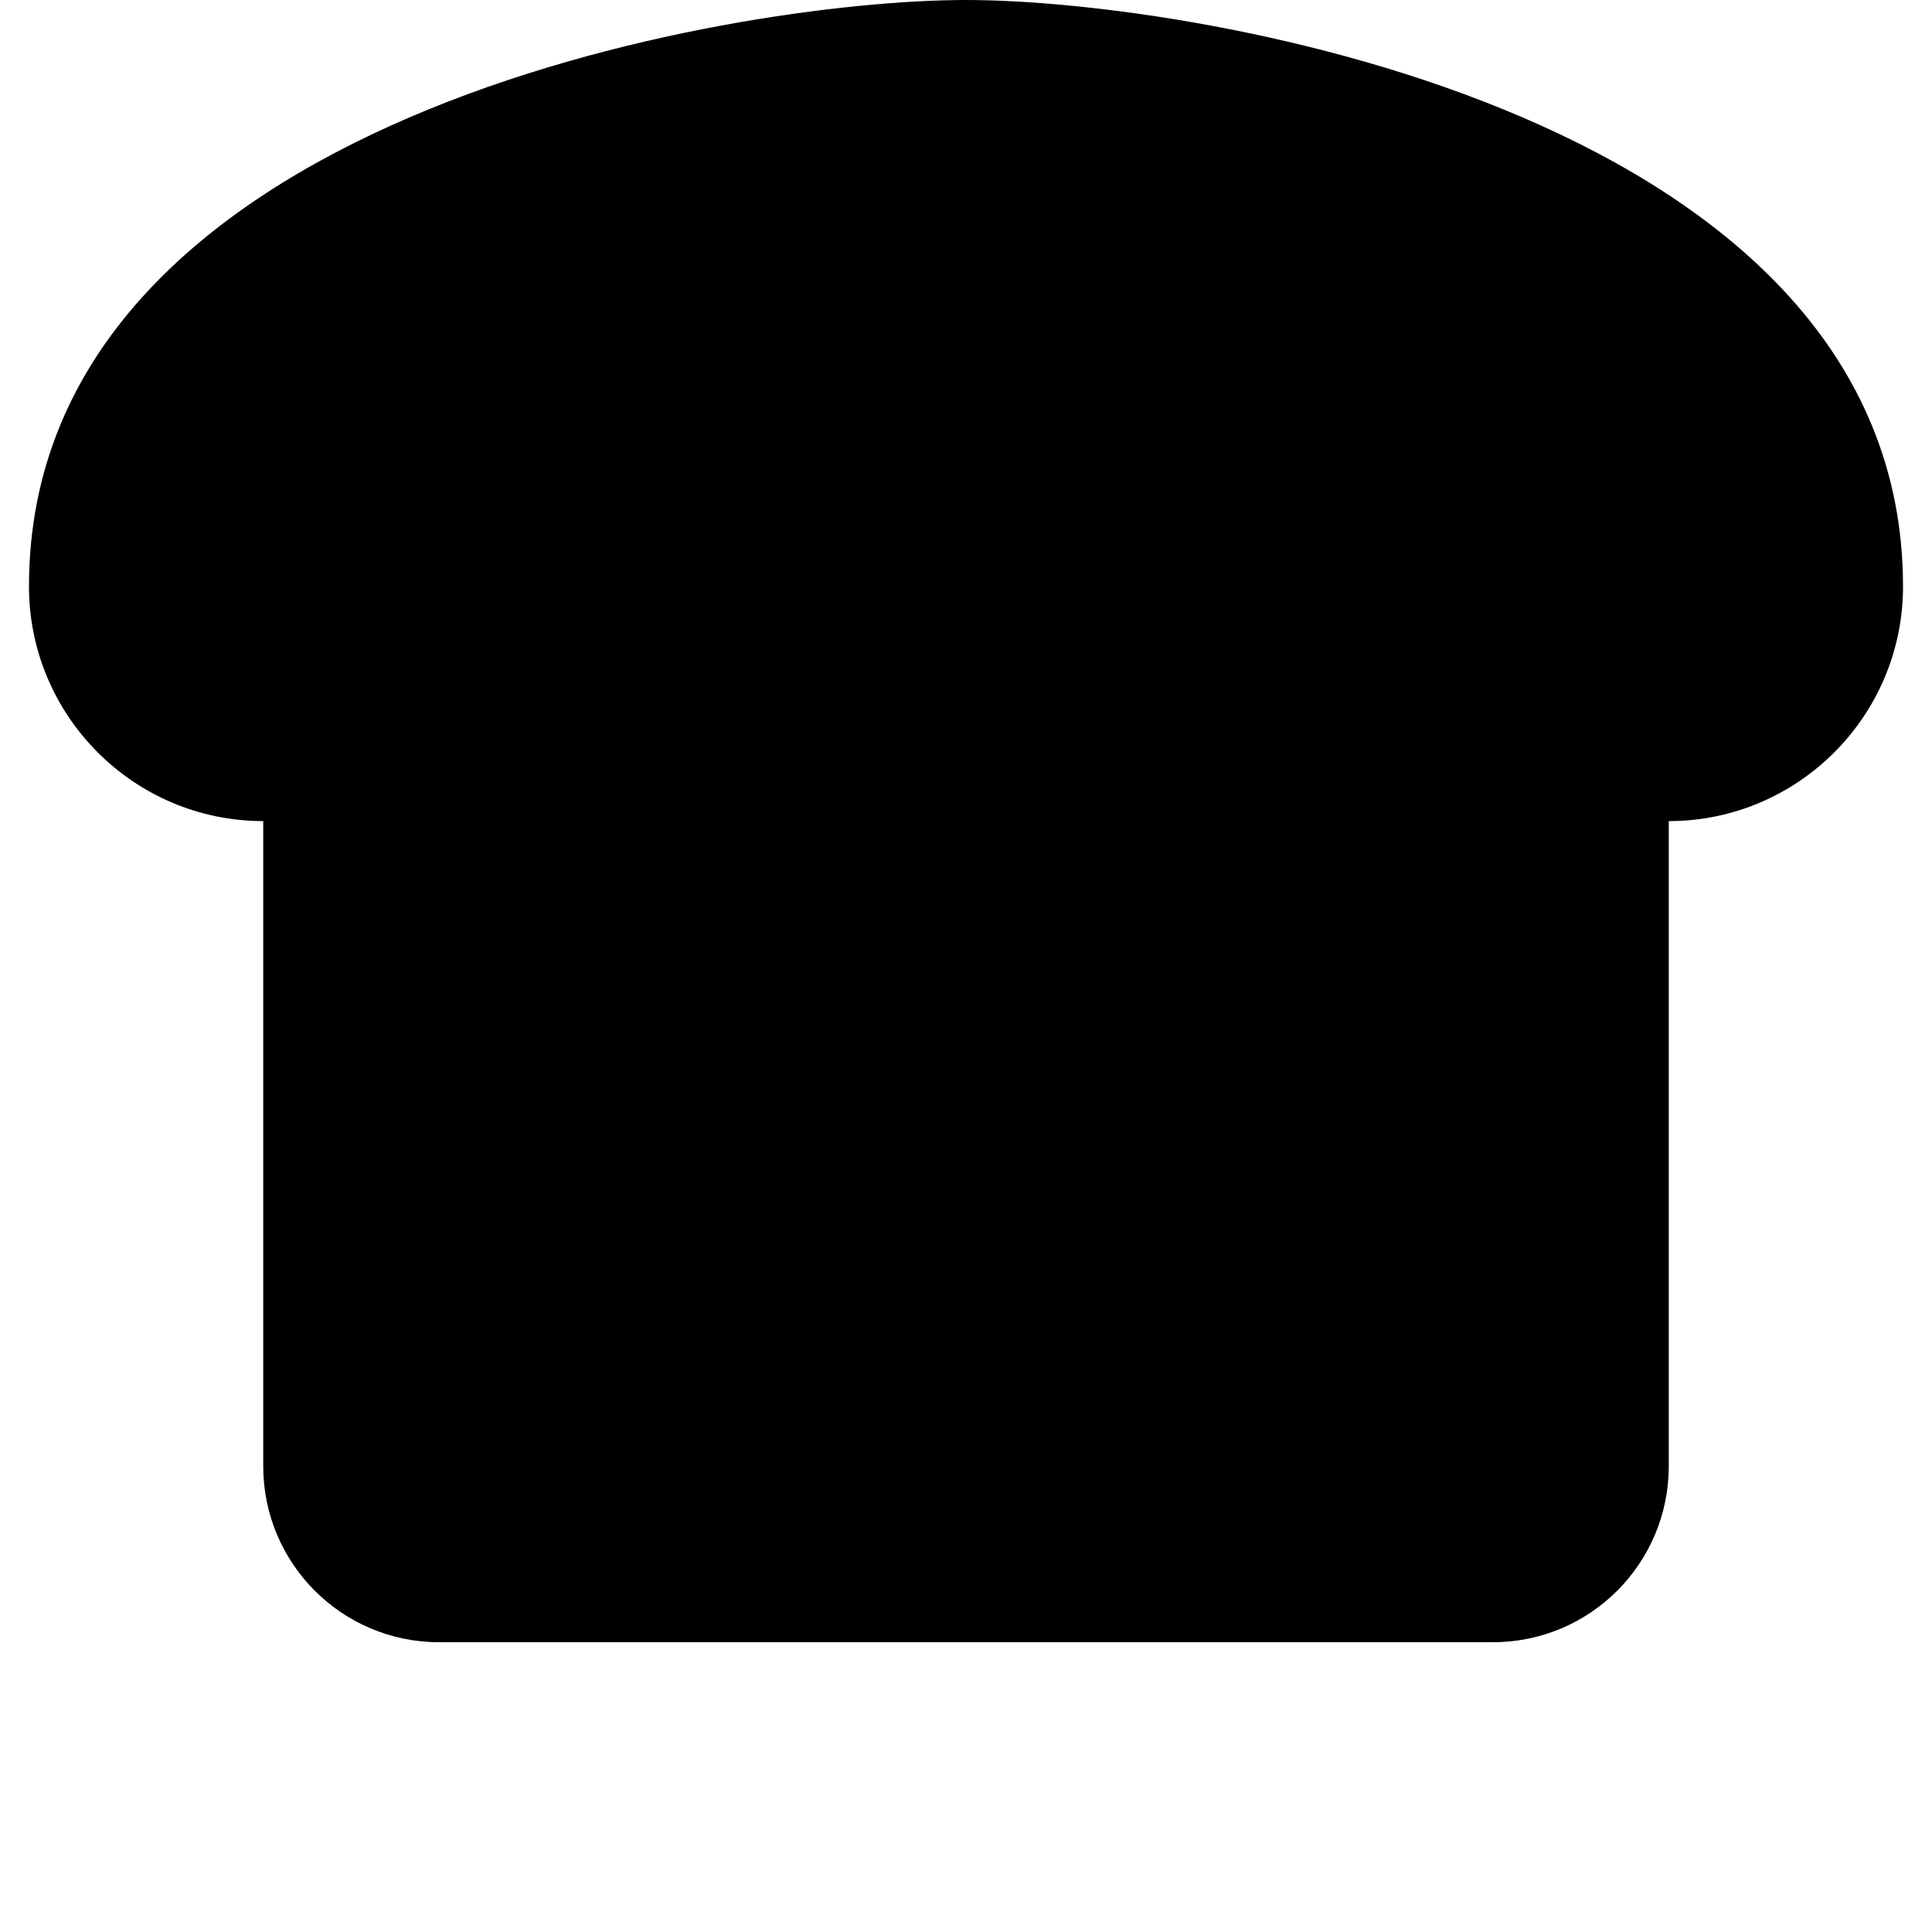
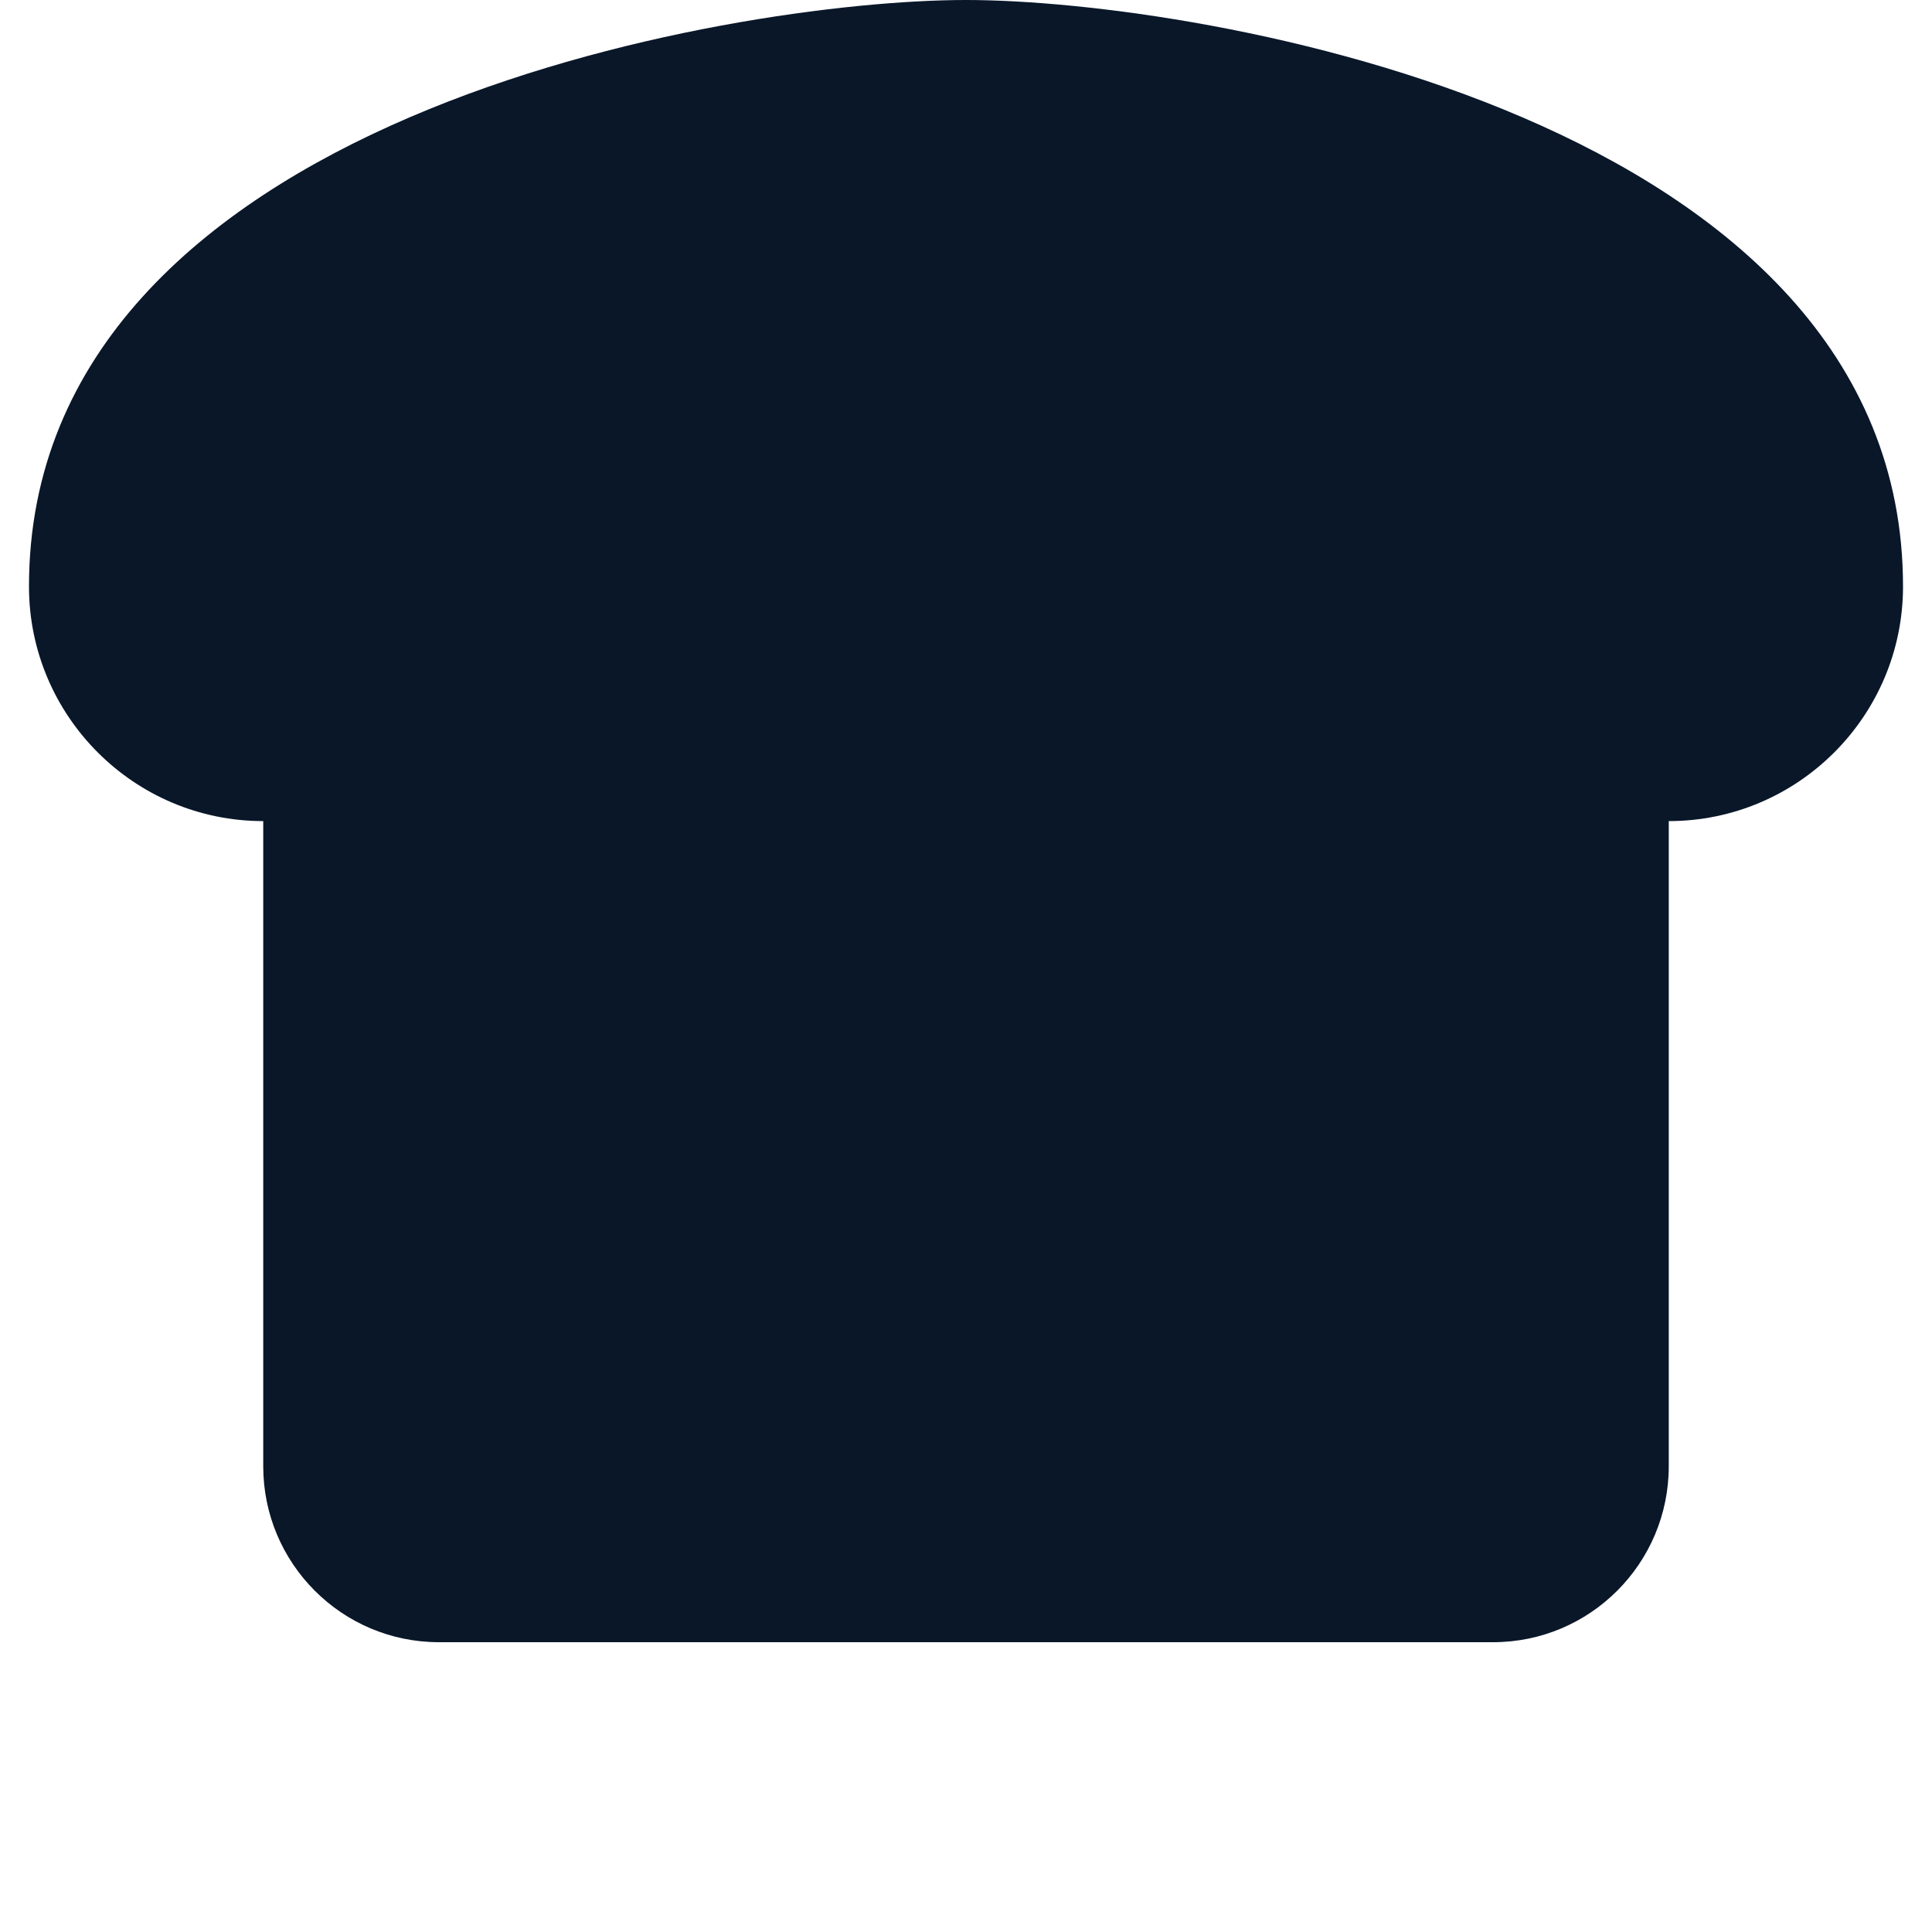
<svg xmlns="http://www.w3.org/2000/svg" width="400" height="400" viewBox="0 0 400 400" fill="none">
-   <path d="M200 0C151.5 0 6 24.286 6 121.429C6 148.219 27.749 170 54.5 170V303.571C54.5 323.683 70.793 340 90.875 340H309.125C329.207 340 345.5 323.683 345.5 303.571V170C372.251 170 394 148.219 394 121.429C394 24.286 248.5 0 200 0Z" fill="black" />
+   <path d="M200 0C151.5 0 6 24.286 6 121.429C6 148.219 27.749 170 54.5 170V303.571C54.5 323.683 70.793 340 90.875 340H309.125C329.207 340 345.5 323.683 345.5 303.571V170C372.251 170 394 148.219 394 121.429C394 24.286 248.5 0 200 0Z" fill="#091729" />
</svg>
